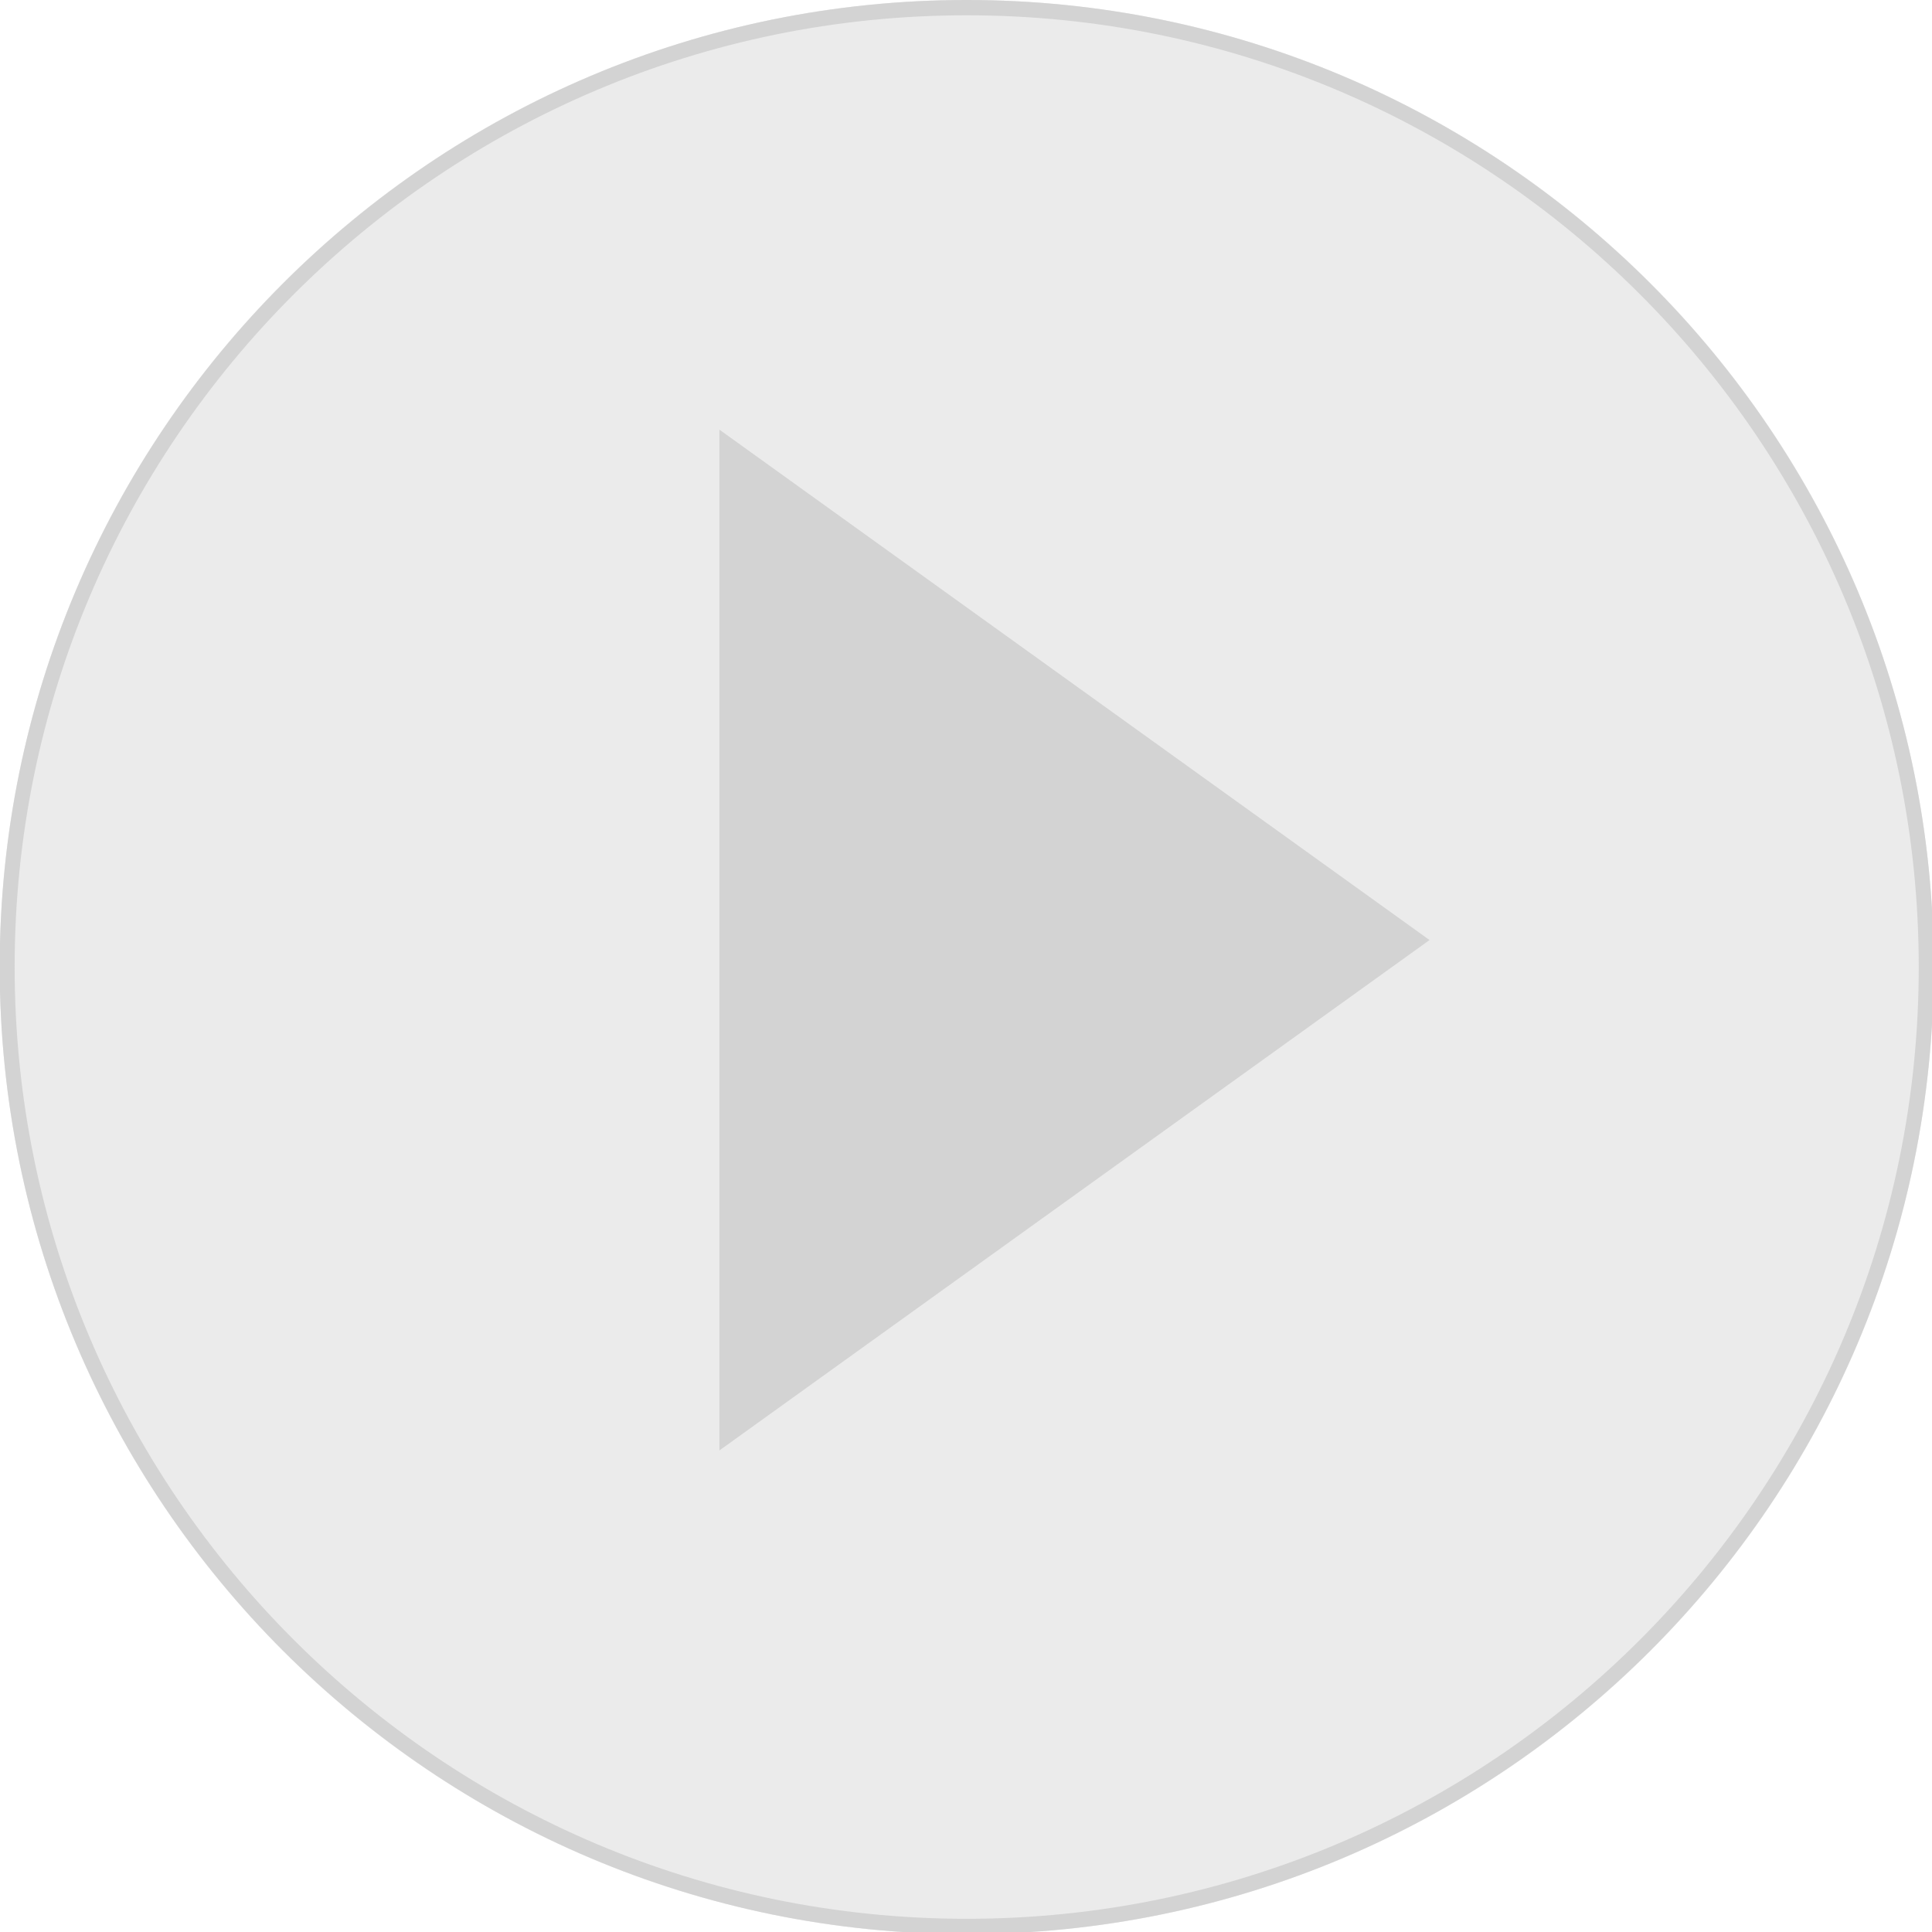
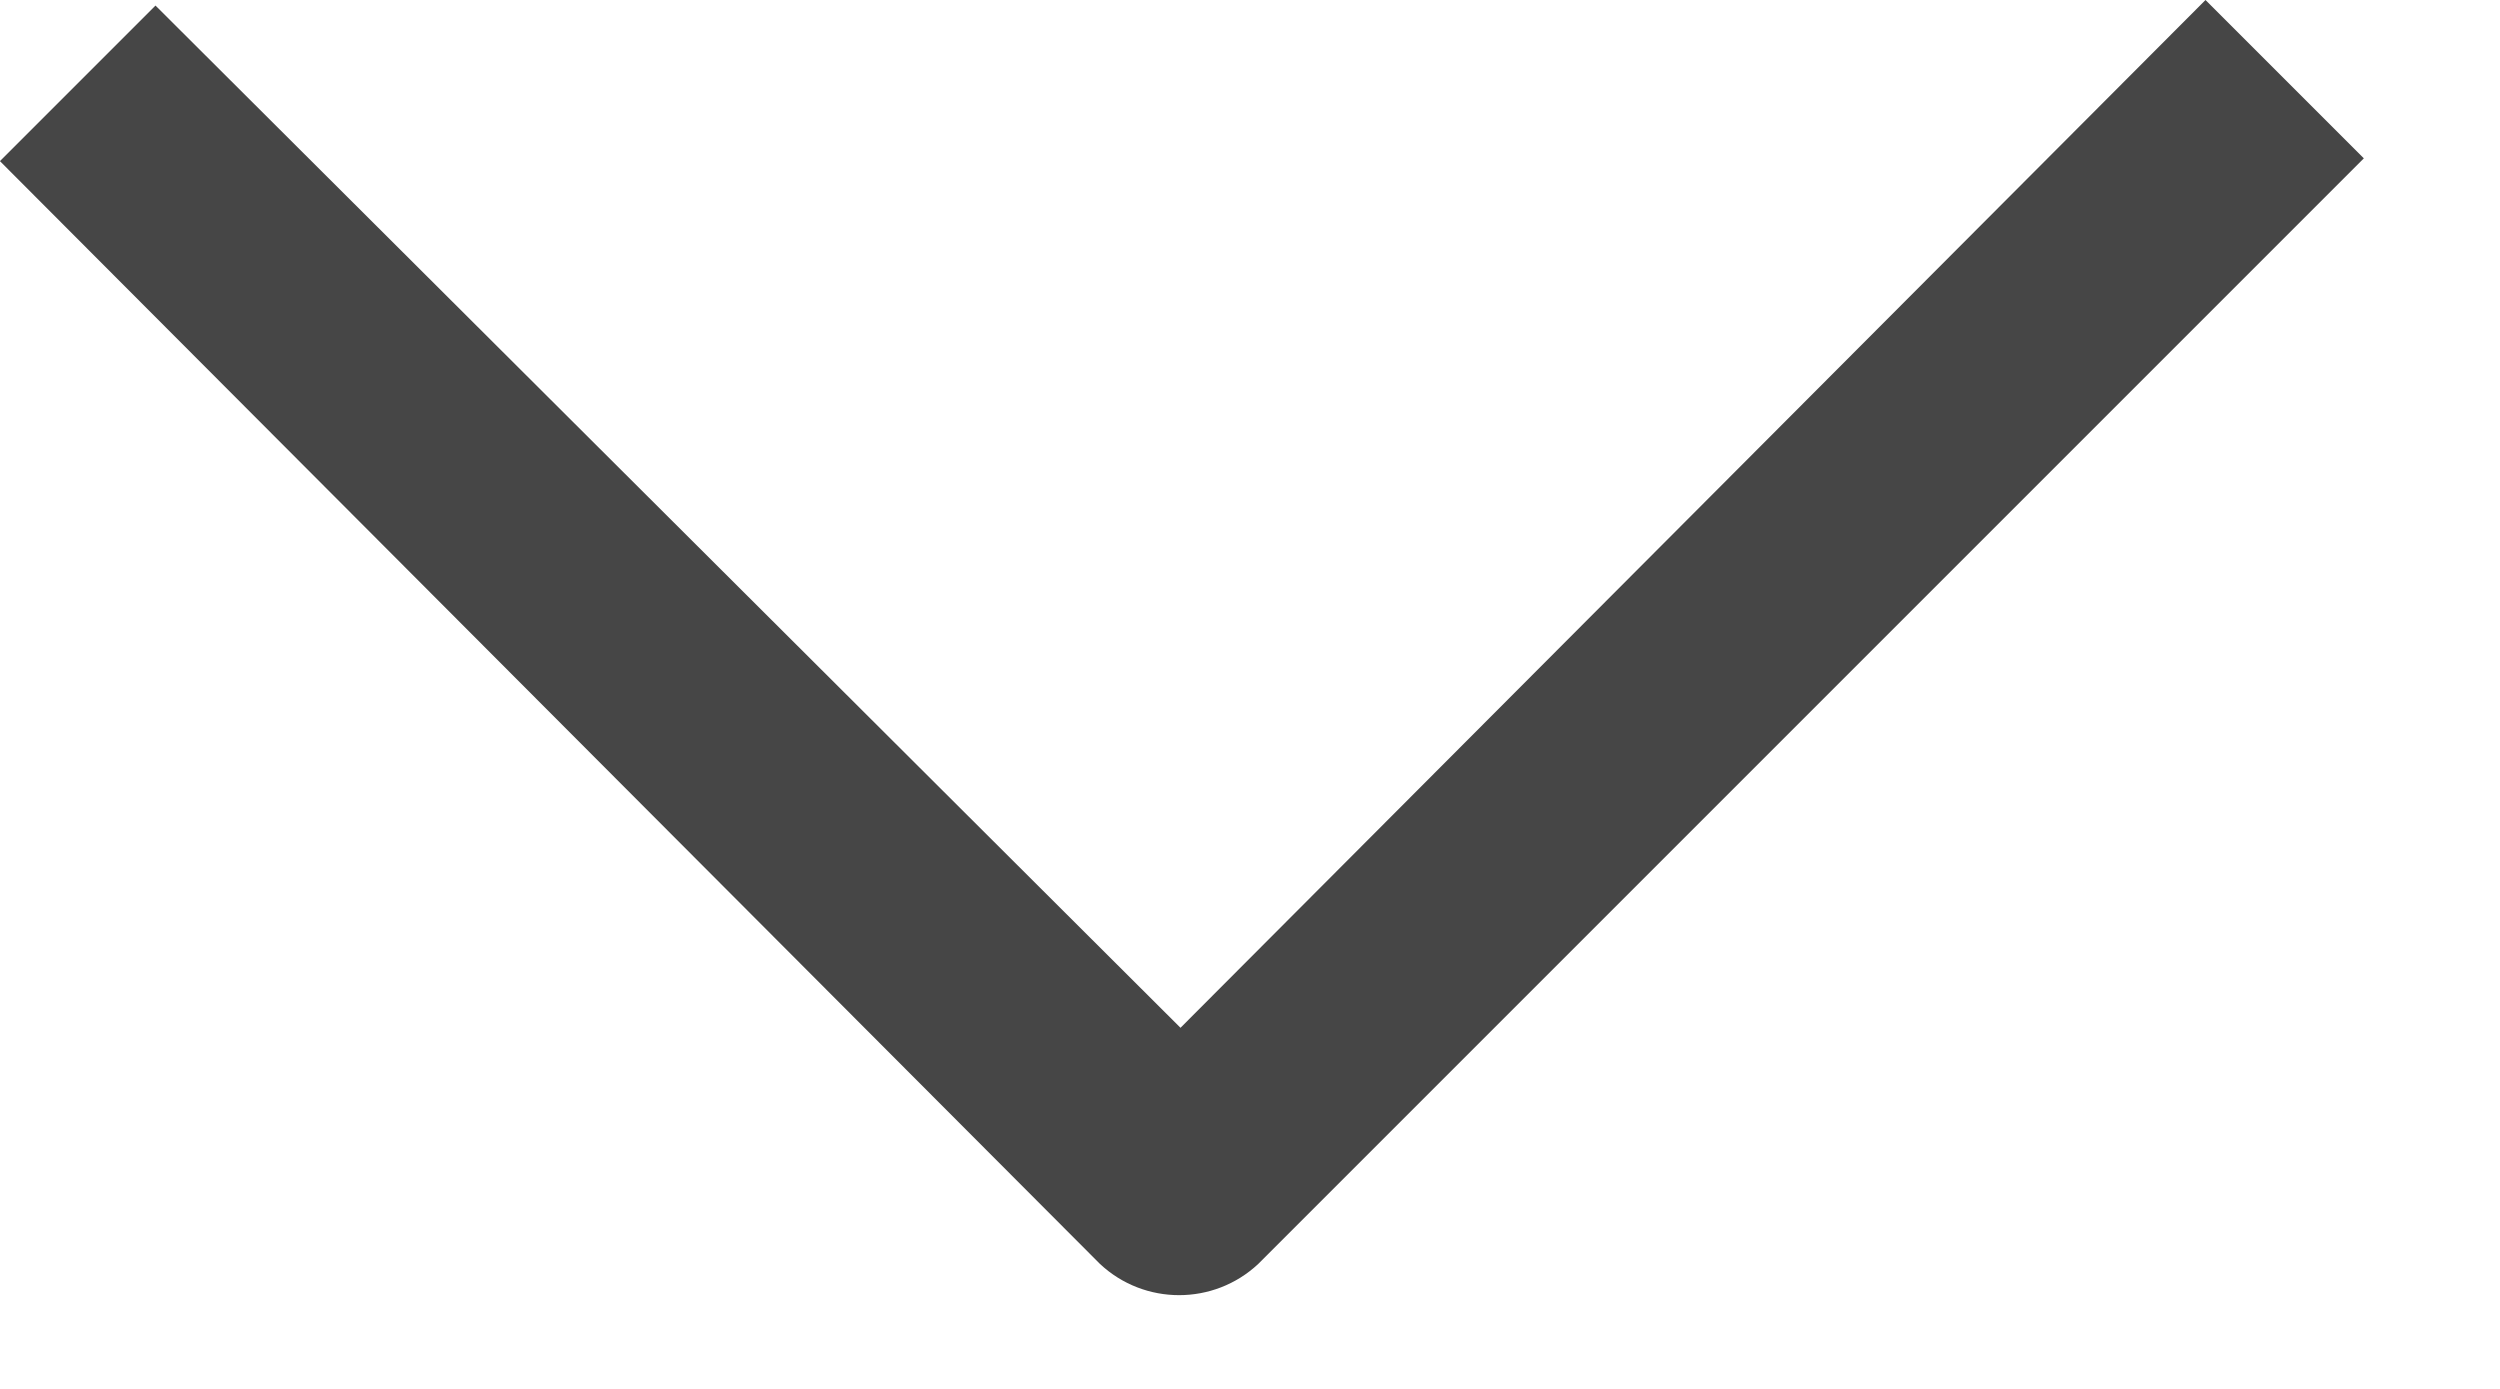
- <svg xmlns="http://www.w3.org/2000/svg" width="100%" height="100%" viewBox="0 0 16 16" version="1.1" xml:space="preserve" style="fill-rule:evenodd;clip-rule:evenodd;stroke-linejoin:round;stroke-miterlimit:2;">
-   <g transform="matrix(0.34887,0,0,0.445933,-1699.66,-308.317)">
-     <g transform="matrix(2.08679,0,0,1.63267,1877.35,129.759)">
-       <circle cx="1446" cy="355" r="11" style="fill:rgb(235,235,235);" />
-       <path d="M1446,344C1452.07,344 1457,348.929 1457,355C1457,361.071 1452.07,366 1446,366C1439.93,366 1435,361.071 1435,355C1435,348.929 1439.93,344 1446,344ZM1446,344.174C1451.98,344.174 1456.83,349.025 1456.83,355C1456.83,360.975 1451.98,365.826 1446,365.826C1440.03,365.826 1435.17,360.975 1435.17,355C1435.17,349.025 1440.03,344.174 1446,344.174Z" style="fill:rgb(211,211,211);" />
-     </g>
-     <g transform="matrix(6.45102e-17,0.824218,-1.05353,5.04688e-17,5271.41,-480.079)">
-       <path d="M1442.5,347L1454,363L1431,363L1442.5,347Z" style="fill:rgb(211,211,211);" />
-     </g>
+ <svg xmlns="http://www.w3.org/2000/svg" width="100%" height="100%" viewBox="0 0 9 5" version="1.1" xml:space="preserve" style="fill-rule:evenodd;clip-rule:evenodd;stroke-linejoin:round;stroke-miterlimit:2;">
+   <g transform="matrix(1,0,0,1,-6157.72,-1799.7)">
+     <path d="M6157.72,1800.28L6161.68,1804.25C6161.84,1804.4 6162.09,1804.4 6162.25,1804.25L6166.23,1800.27L6165.66,1799.7L6161.97,1803.4C6161.97,1803.4 6158.28,1799.72 6158.28,1799.72L6157.72,1800.28Z" style="fill:rgb(70,70,70);" />
  </g>
</svg>
